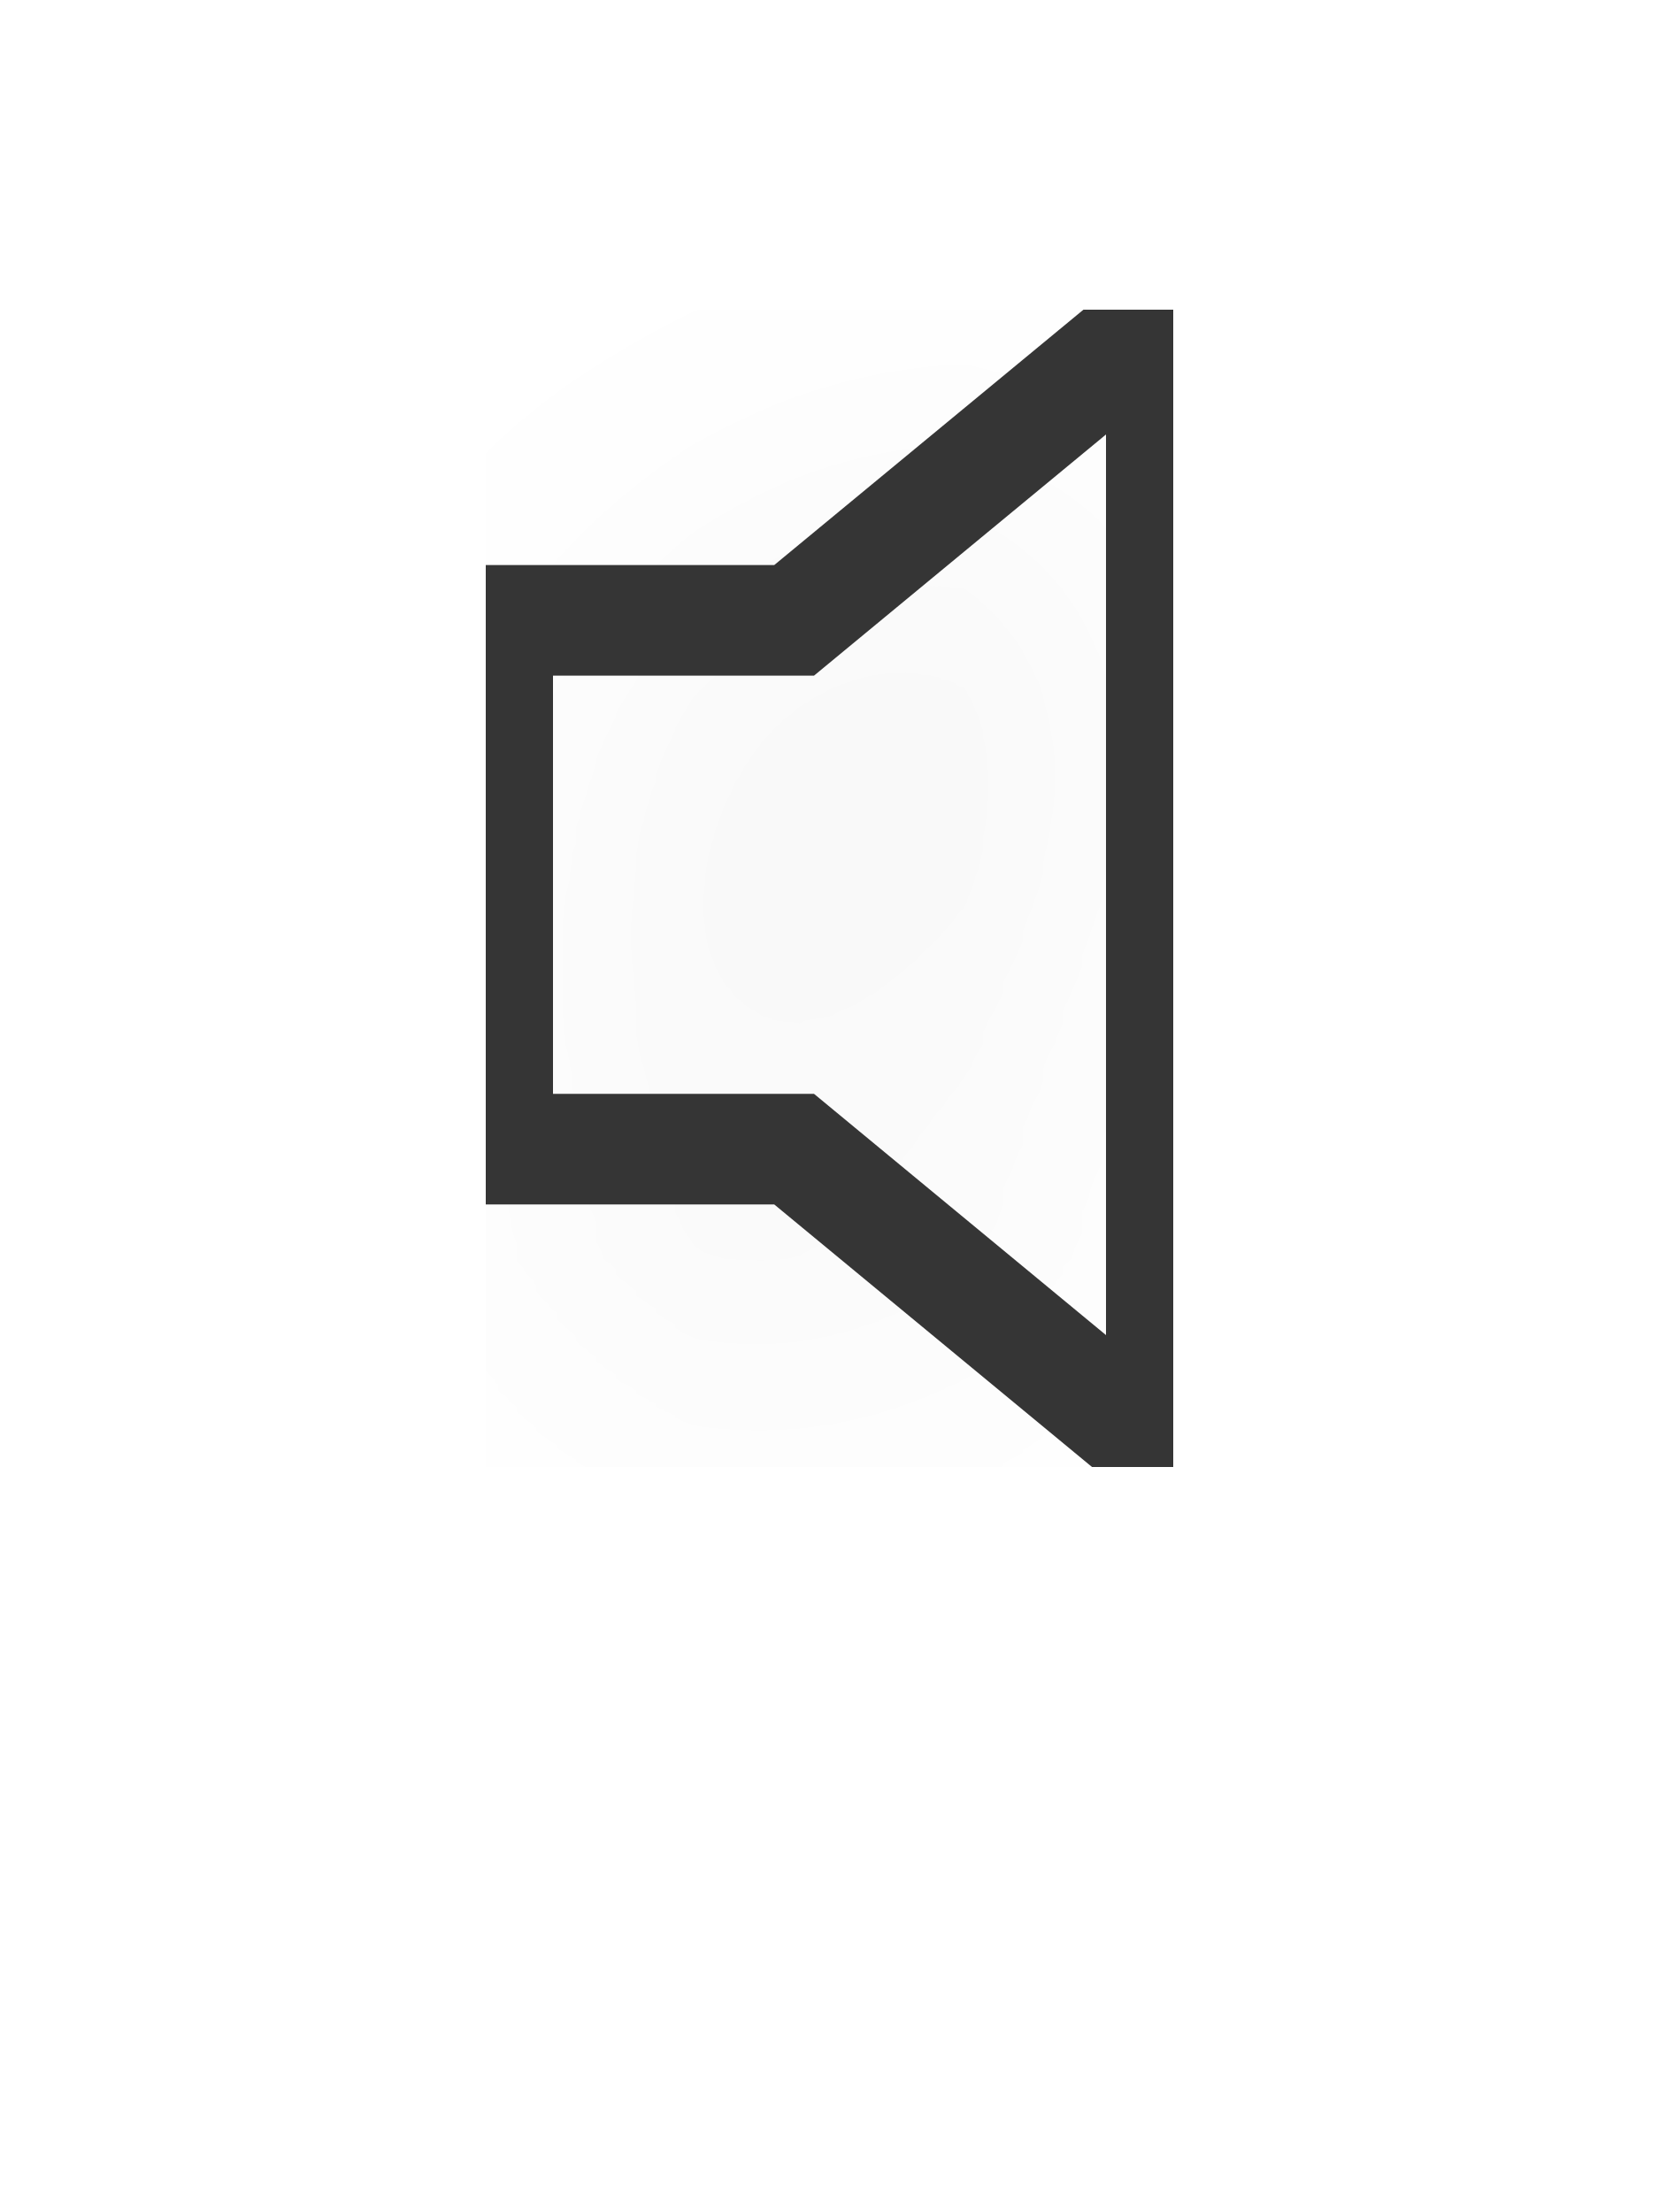
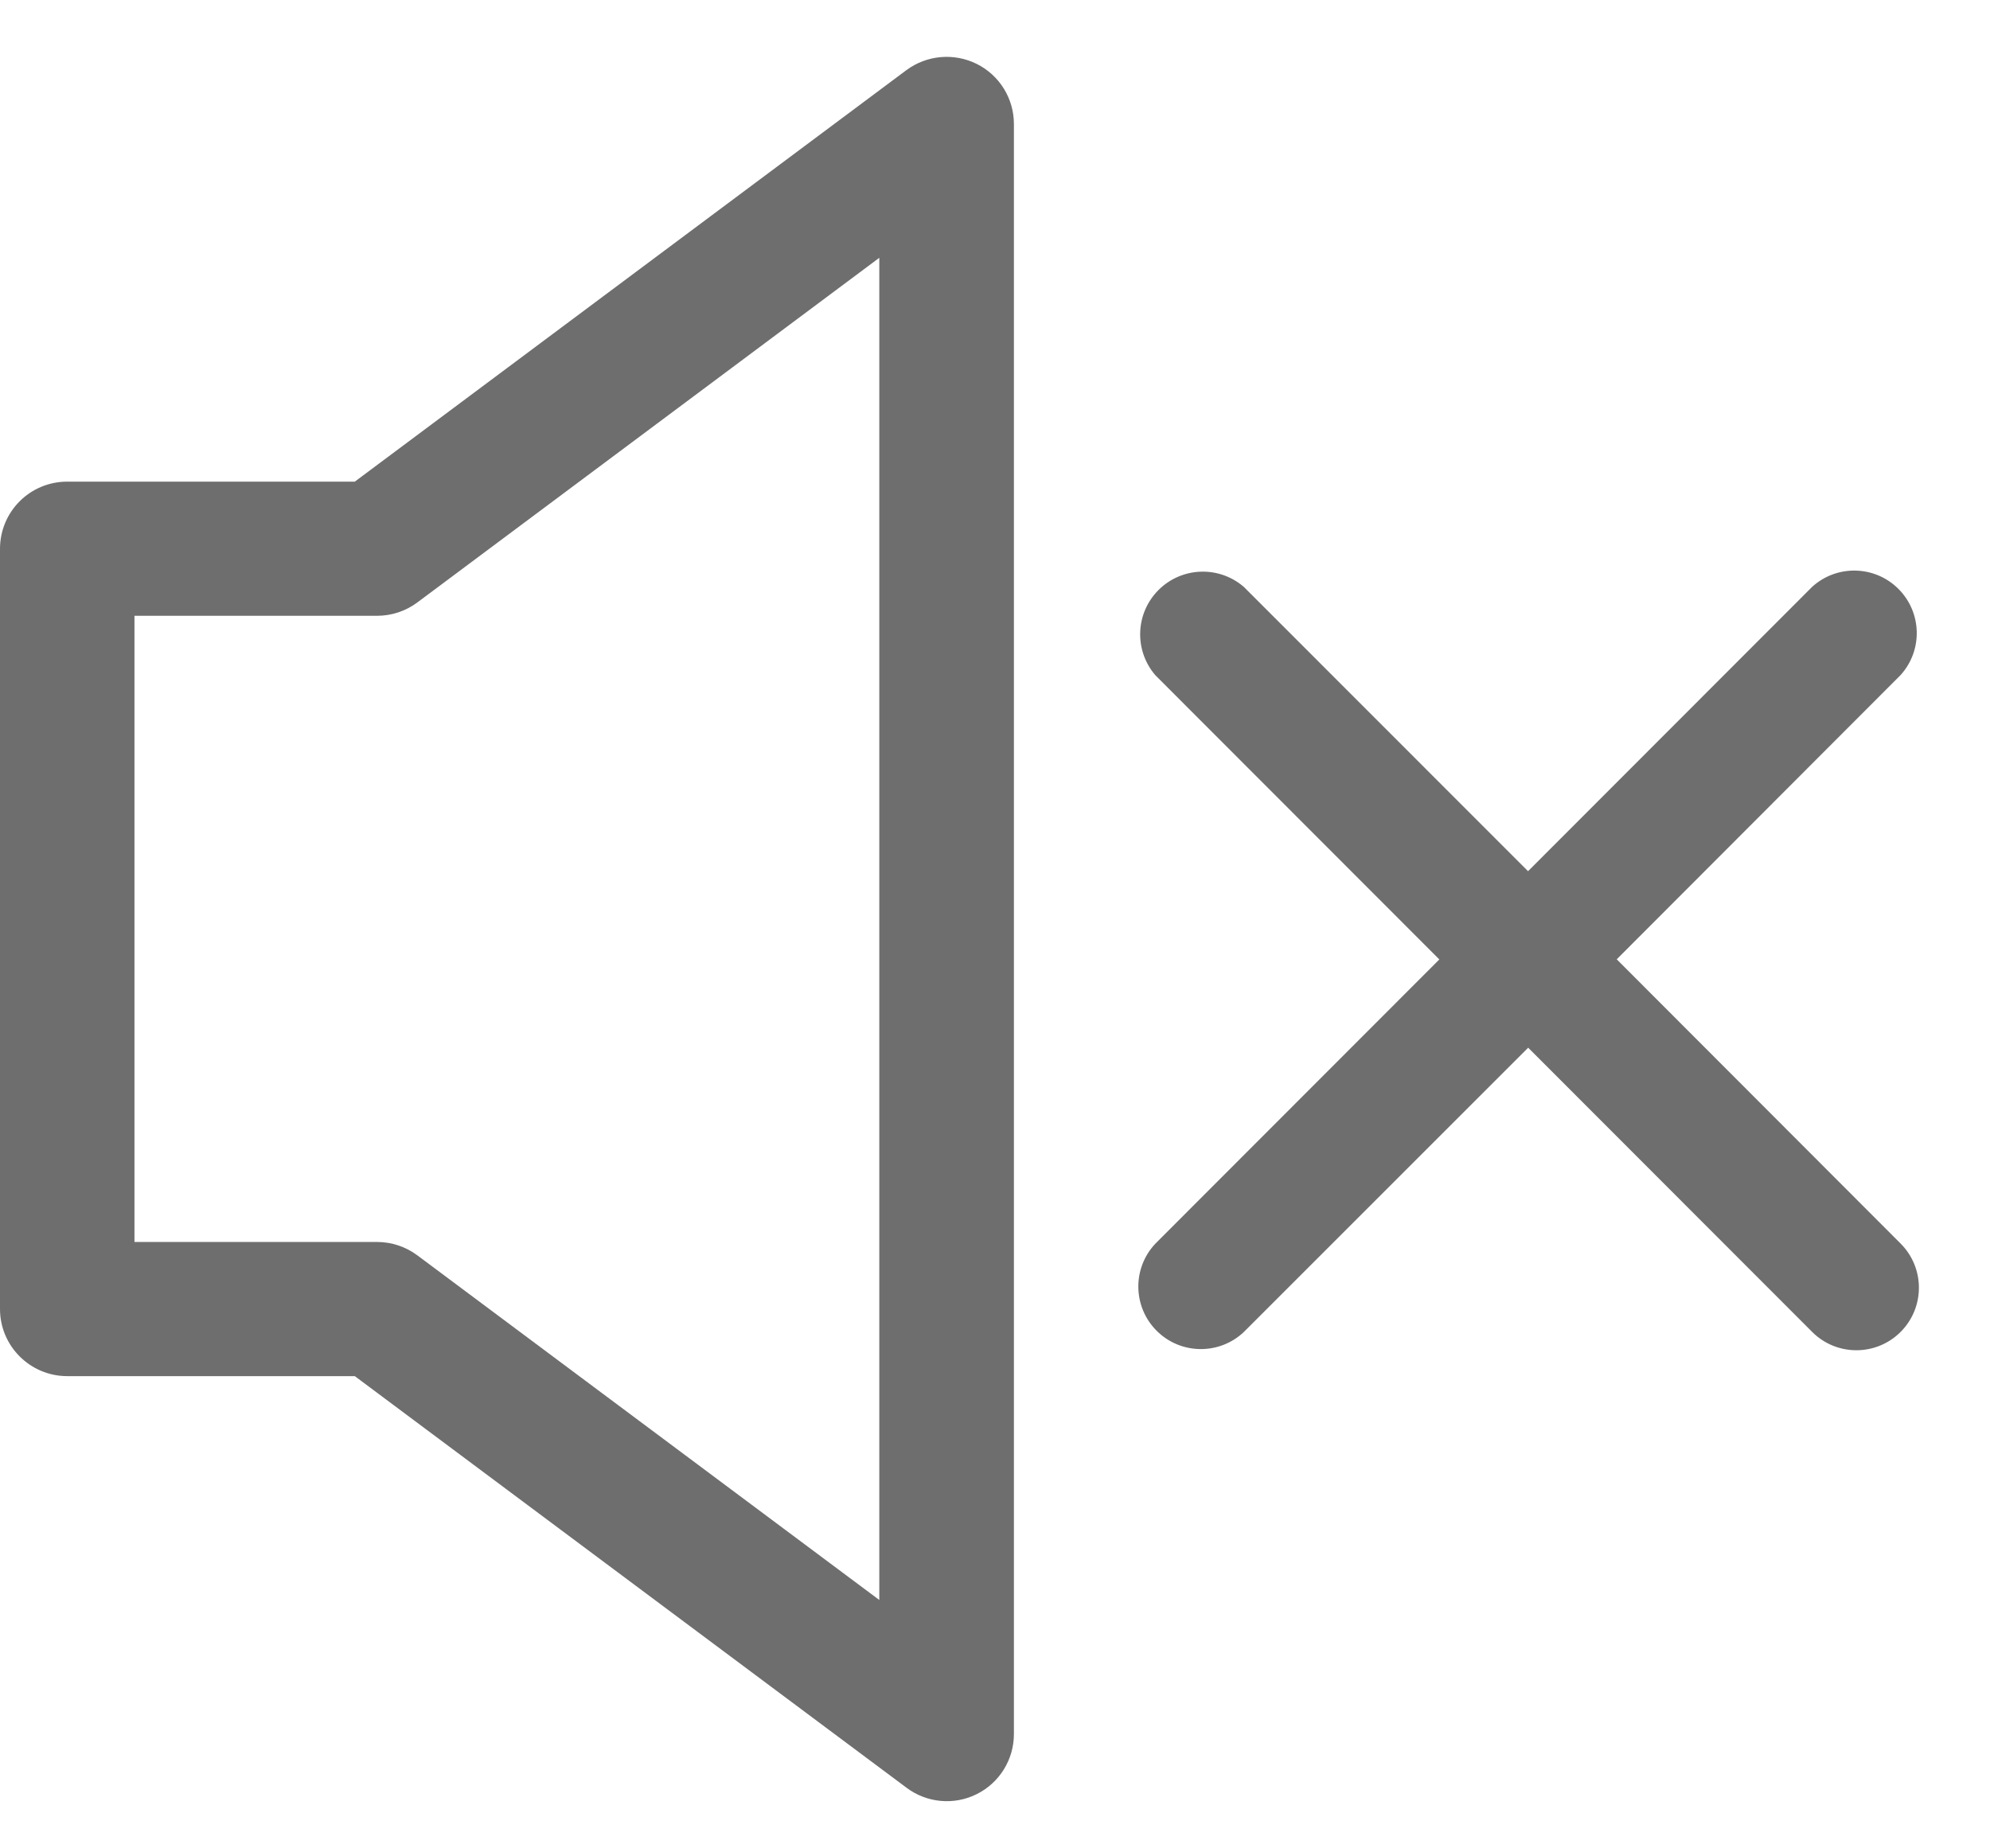
- <svg xmlns="http://www.w3.org/2000/svg" width="15" height="20" viewBox="0 0 15 20">
-   <defs>
-     <filter x="-1.7%" y="-.6%" width="103.4%" height="101.8%" filterUnits="objectBoundingBox" id="a">
-       <feOffset dy="2" in="SourceAlpha" result="shadowOffsetOuter1" />
-       <feGaussianBlur stdDeviation="2" in="shadowOffsetOuter1" result="shadowBlurOuter1" />
-       <feColorMatrix values="0 0 0 0 0 0 0 0 0 0 0 0 0 0 0 0 0 0 0.1 0" in="shadowBlurOuter1" result="shadowMatrixOuter1" />
-       <feMerge>
-         <feMergeNode in="shadowMatrixOuter1" />
-         <feMergeNode in="SourceGraphic" />
-       </feMerge>
-     </filter>
-   </defs>
-   <path d="M.5 4.61v4.78h2.68l3.32 2.743V1.867L3.18 4.609H.5z" transform="translate(4 1)" filter="url(#a)" stroke="#353535" fill="none" fill-rule="evenodd" />
+ <svg xmlns="http://www.w3.org/2000/svg" width="14" height="13" viewBox="0 0 14 13">
+   <g fill="#6E6E6E" fill-rule="evenodd">
+     <path d="M6.872.45a.476.476 0 0 0-.496.044l-3.88 2.895H.473A.472.472 0 0 0 0 3.861v5.35c0 .26.212.472.473.472h2.023l3.88 2.895a.472.472 0 0 0 .757-.378V.872A.472.472 0 0 0 6.872.45zm-.686 10.808l-3.25-2.425a.475.475 0 0 0-.283-.094H.946V4.333h1.707a.475.475 0 0 0 .283-.094l3.25-2.425v9.444z" fill-rule="nonzero" />
+     <path d="M11.374 6.75l1.997-2a.44.44 0 0 0-.622-.621L10.75 6.13 8.751 4.13a.441.441 0 0 0-.623.621l1.998 2-1.998 2a.44.44 0 0 0 .623.621l2-2 1.998 2a.439.439 0 1 0 .622-.622L11.374 6.75z" />
+   </g>
</svg>
